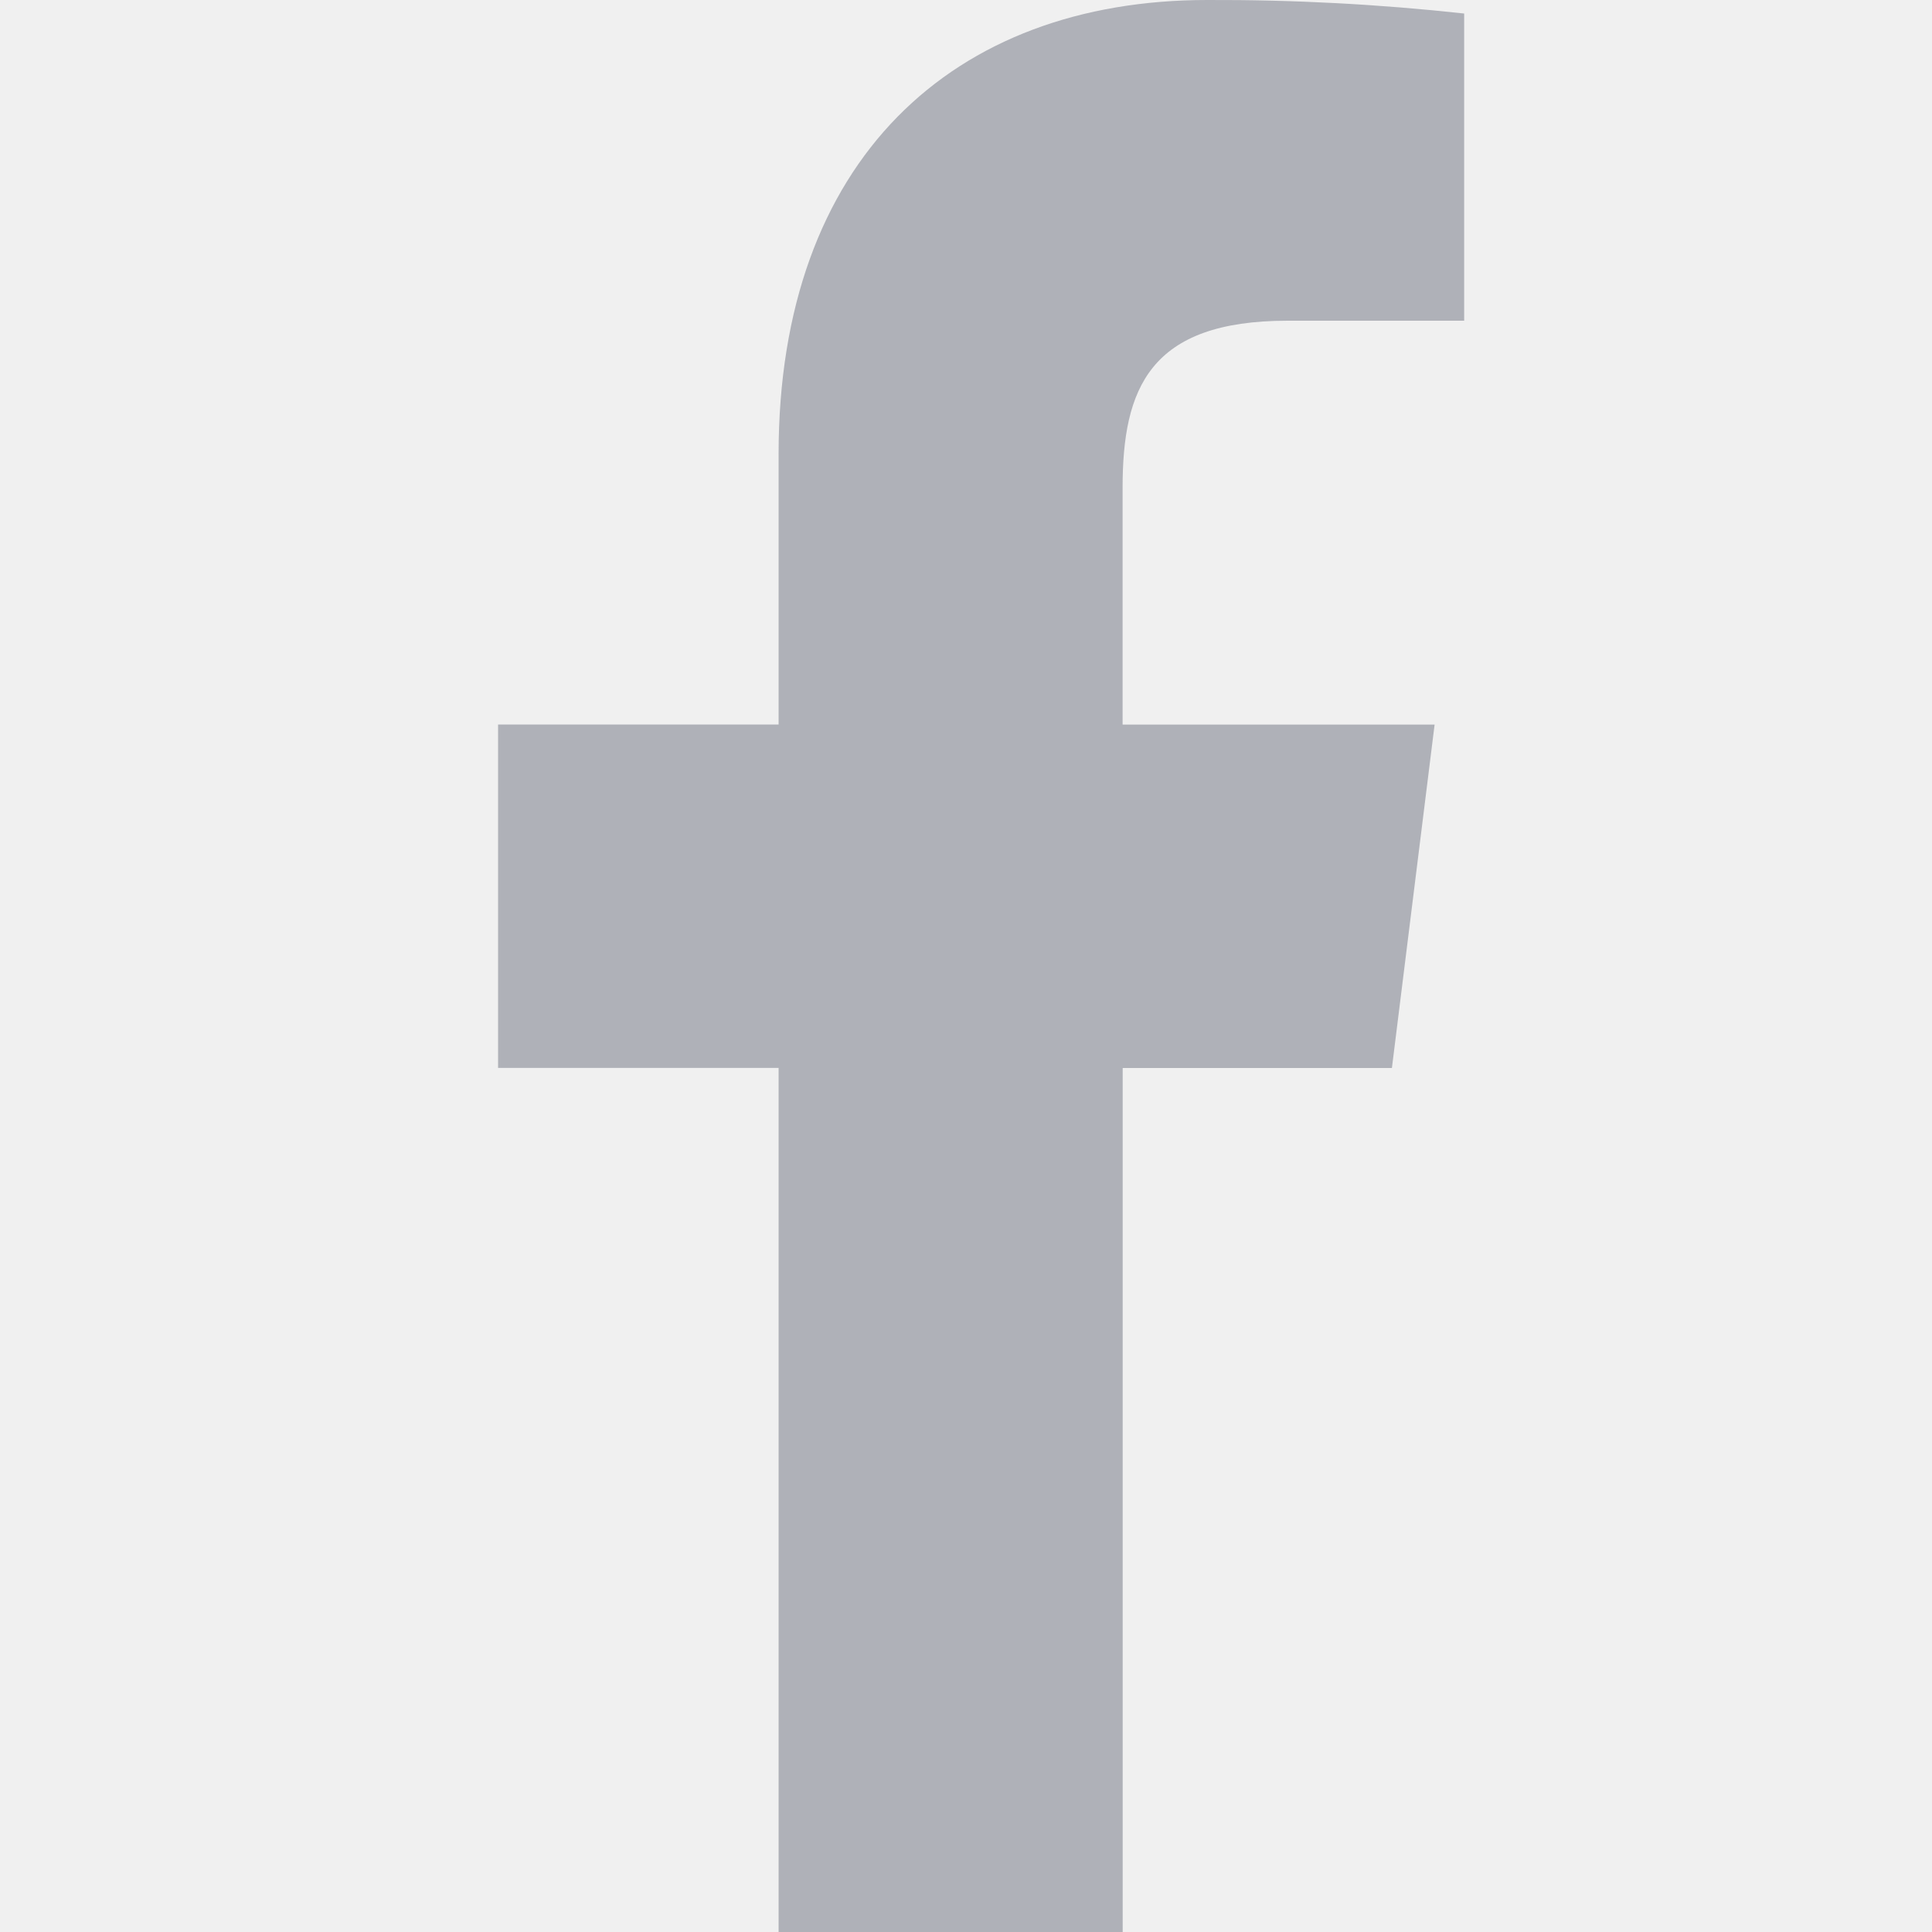
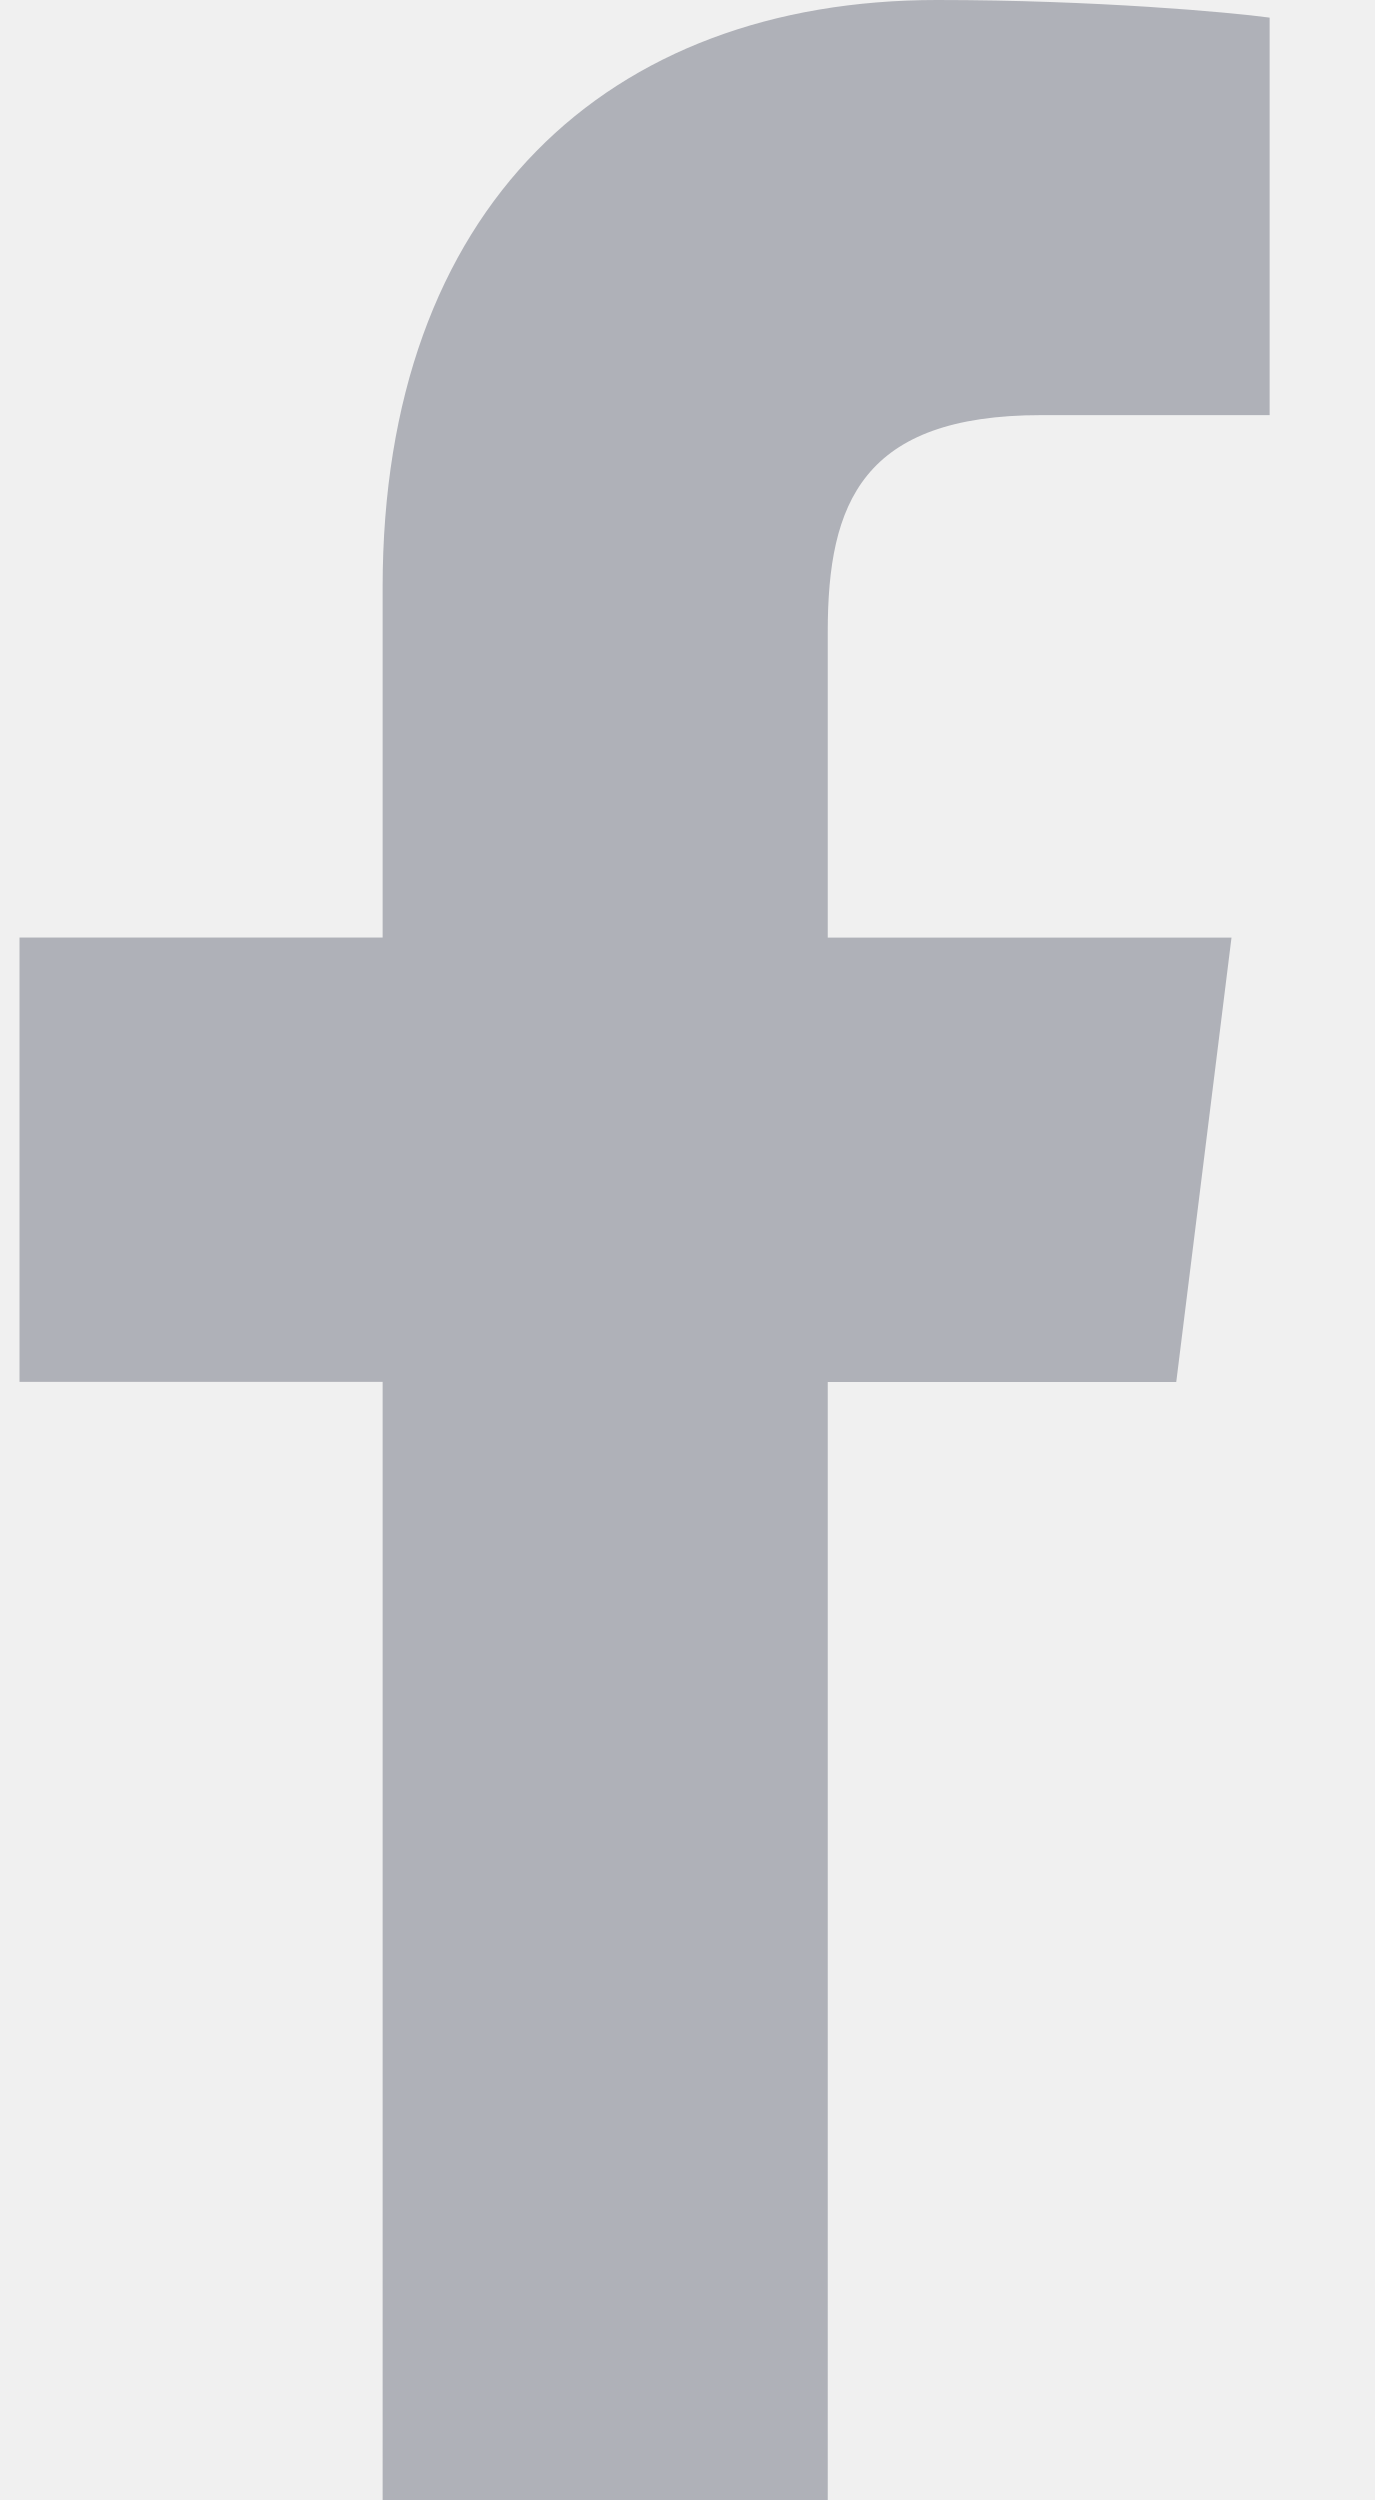
- <svg xmlns="http://www.w3.org/2000/svg" width="20" height="20" fill="none">
-   <g clip-path="url(#a)">
-     <path d="M13.33 3.32h1.827V.14a23.578 23.578 0 0 0-2.66-.14C9.864 0 8.06 1.656 8.06 4.7v2.8H5.156v3.555H8.06V20h3.562v-8.944h2.787l.442-3.555h-3.23V5.05c0-1.027.277-1.73 1.709-1.73Z" fill="#AFB1B8" />
-   </g>
-   <defs>
-     <clipPath id="a">
-       <path fill="#fff" d="M0 0h20v20H0z" />
-     </clipPath>
-   </defs>
+ <svg xmlns="http://www.w3.org/2000/svg" width="11" height="20" viewBox="0 0 11 20" fill="none">
+   <path d="M8.331 3.321H10.157V0.141C9.842 0.098 8.758 0 7.497 0C4.864 0 3.061 1.656 3.061 4.699V7.5H0.156V11.055H3.061V20H6.622V11.056H9.41L9.852 7.501H6.622V5.052C6.622 4.024 6.899 3.321 8.331 3.321Z" fill="#AFB1B8" />
</svg>
